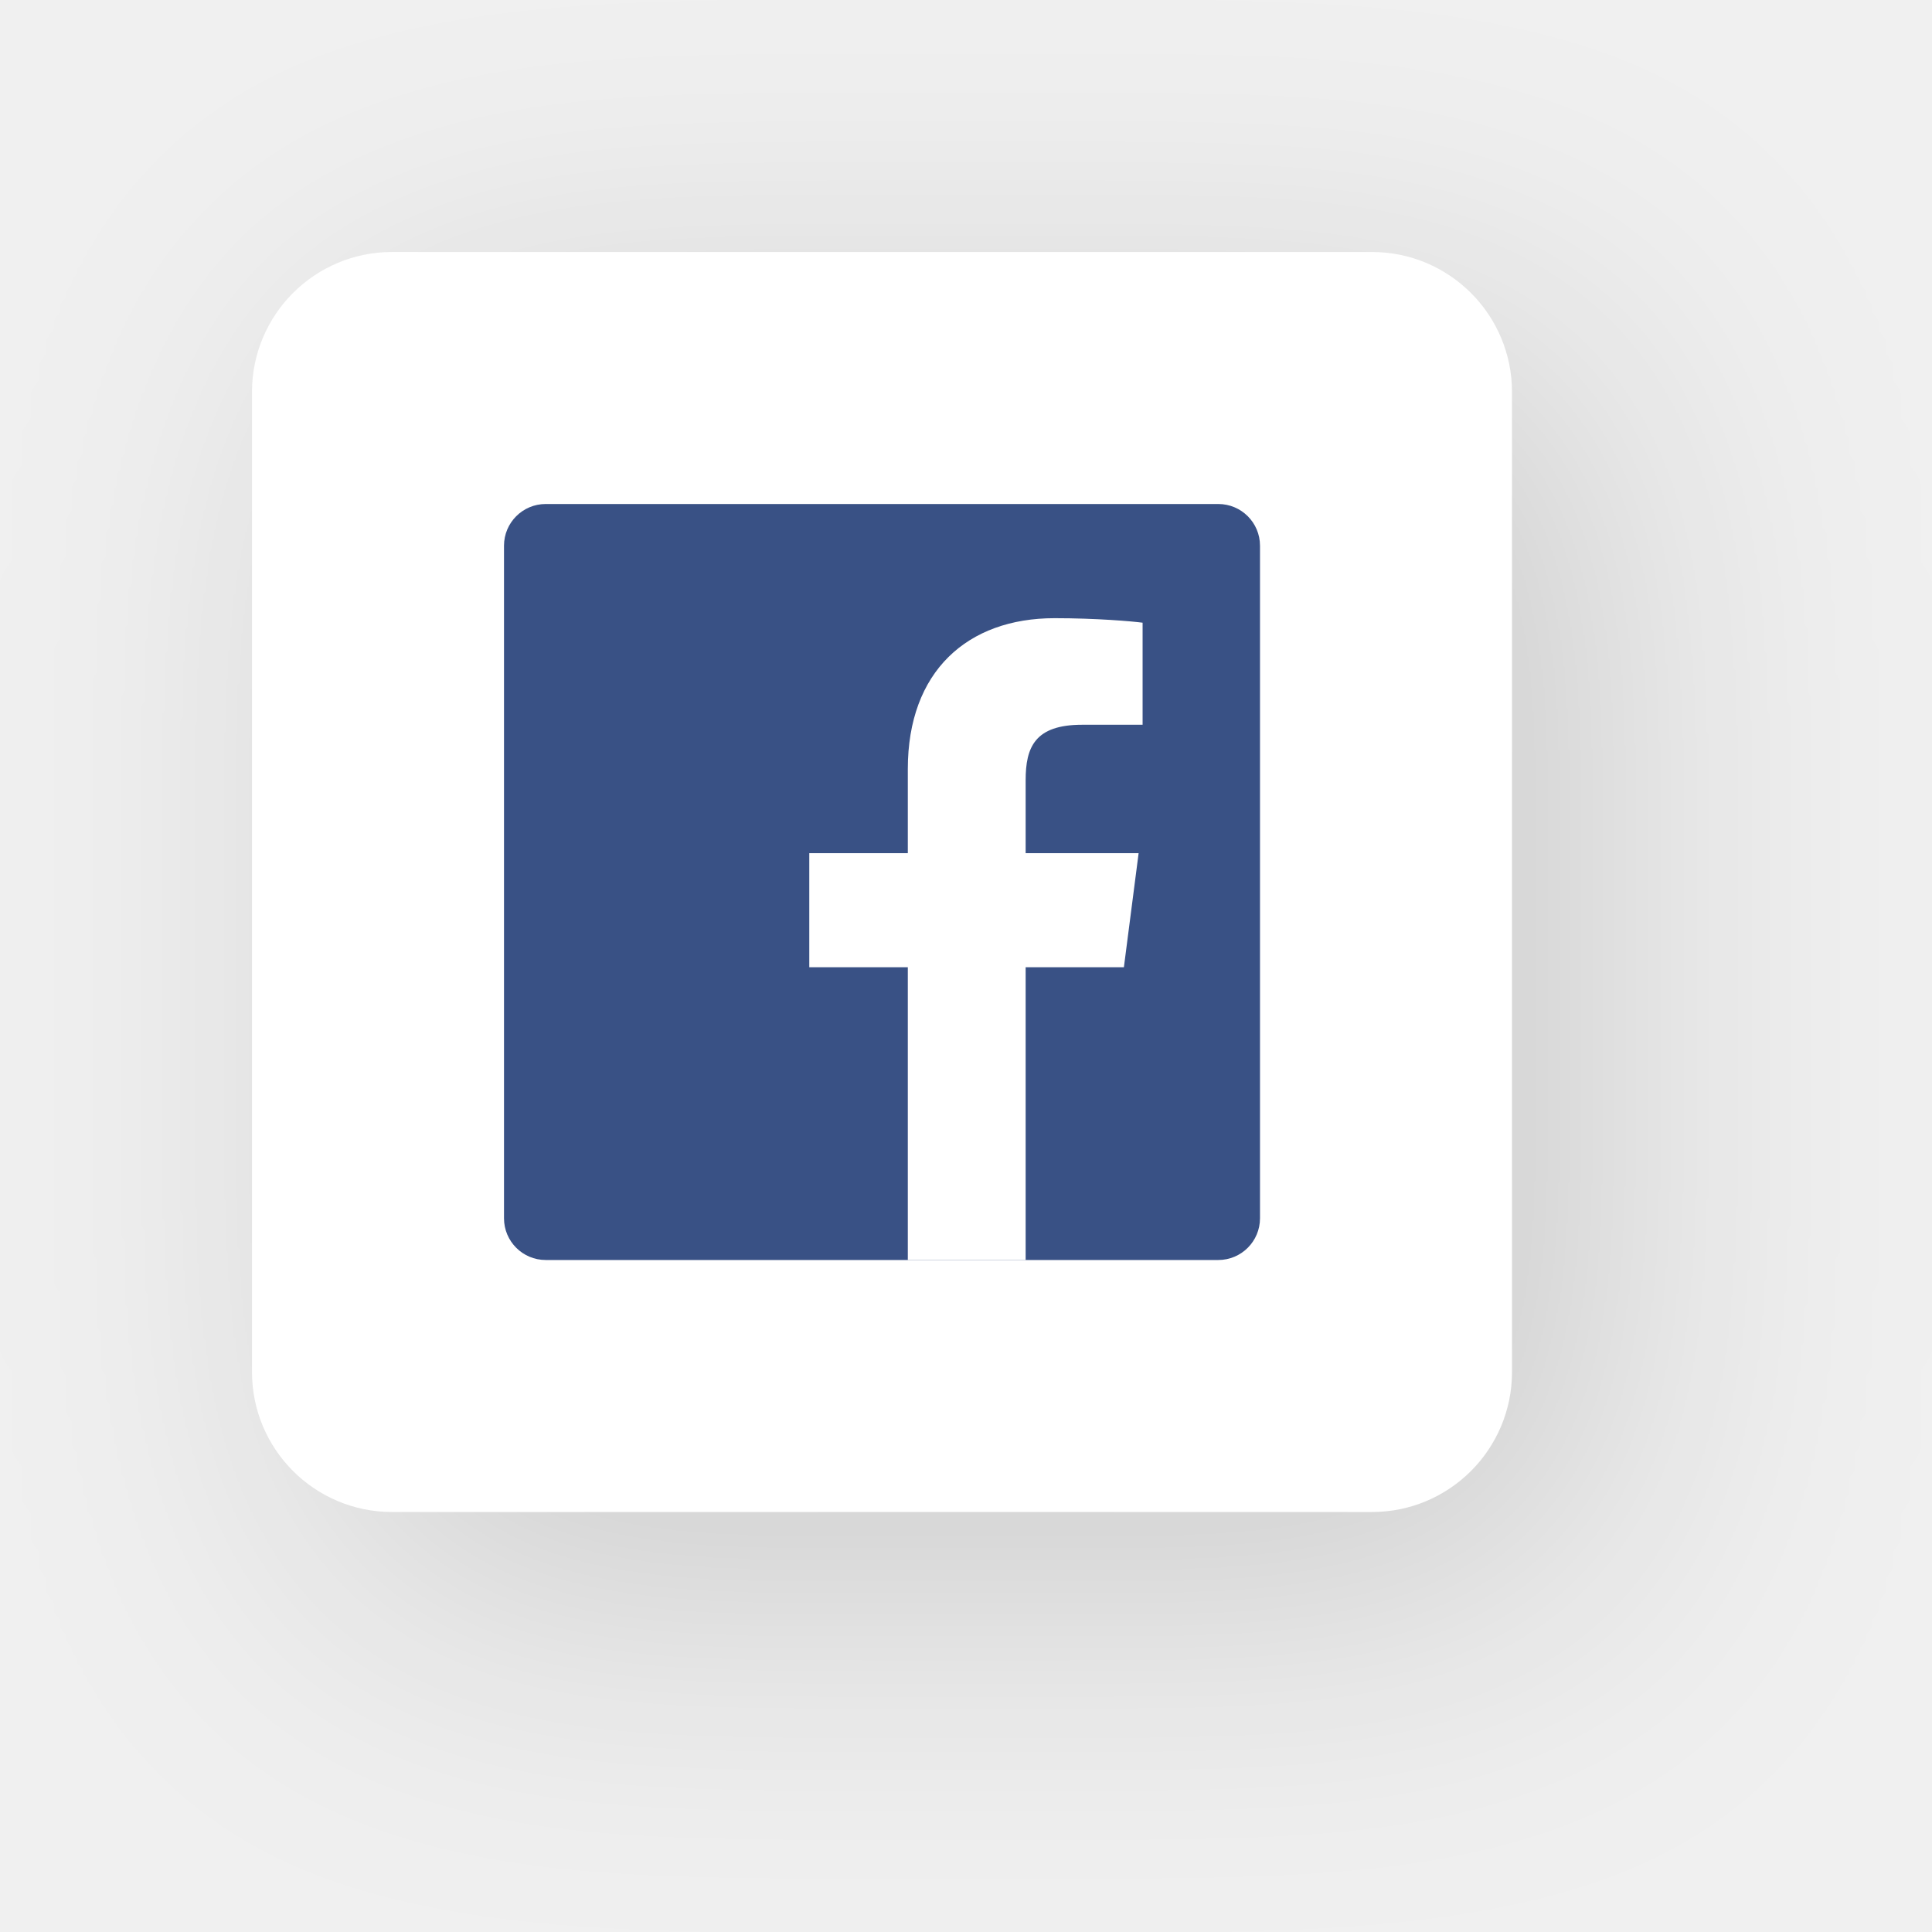
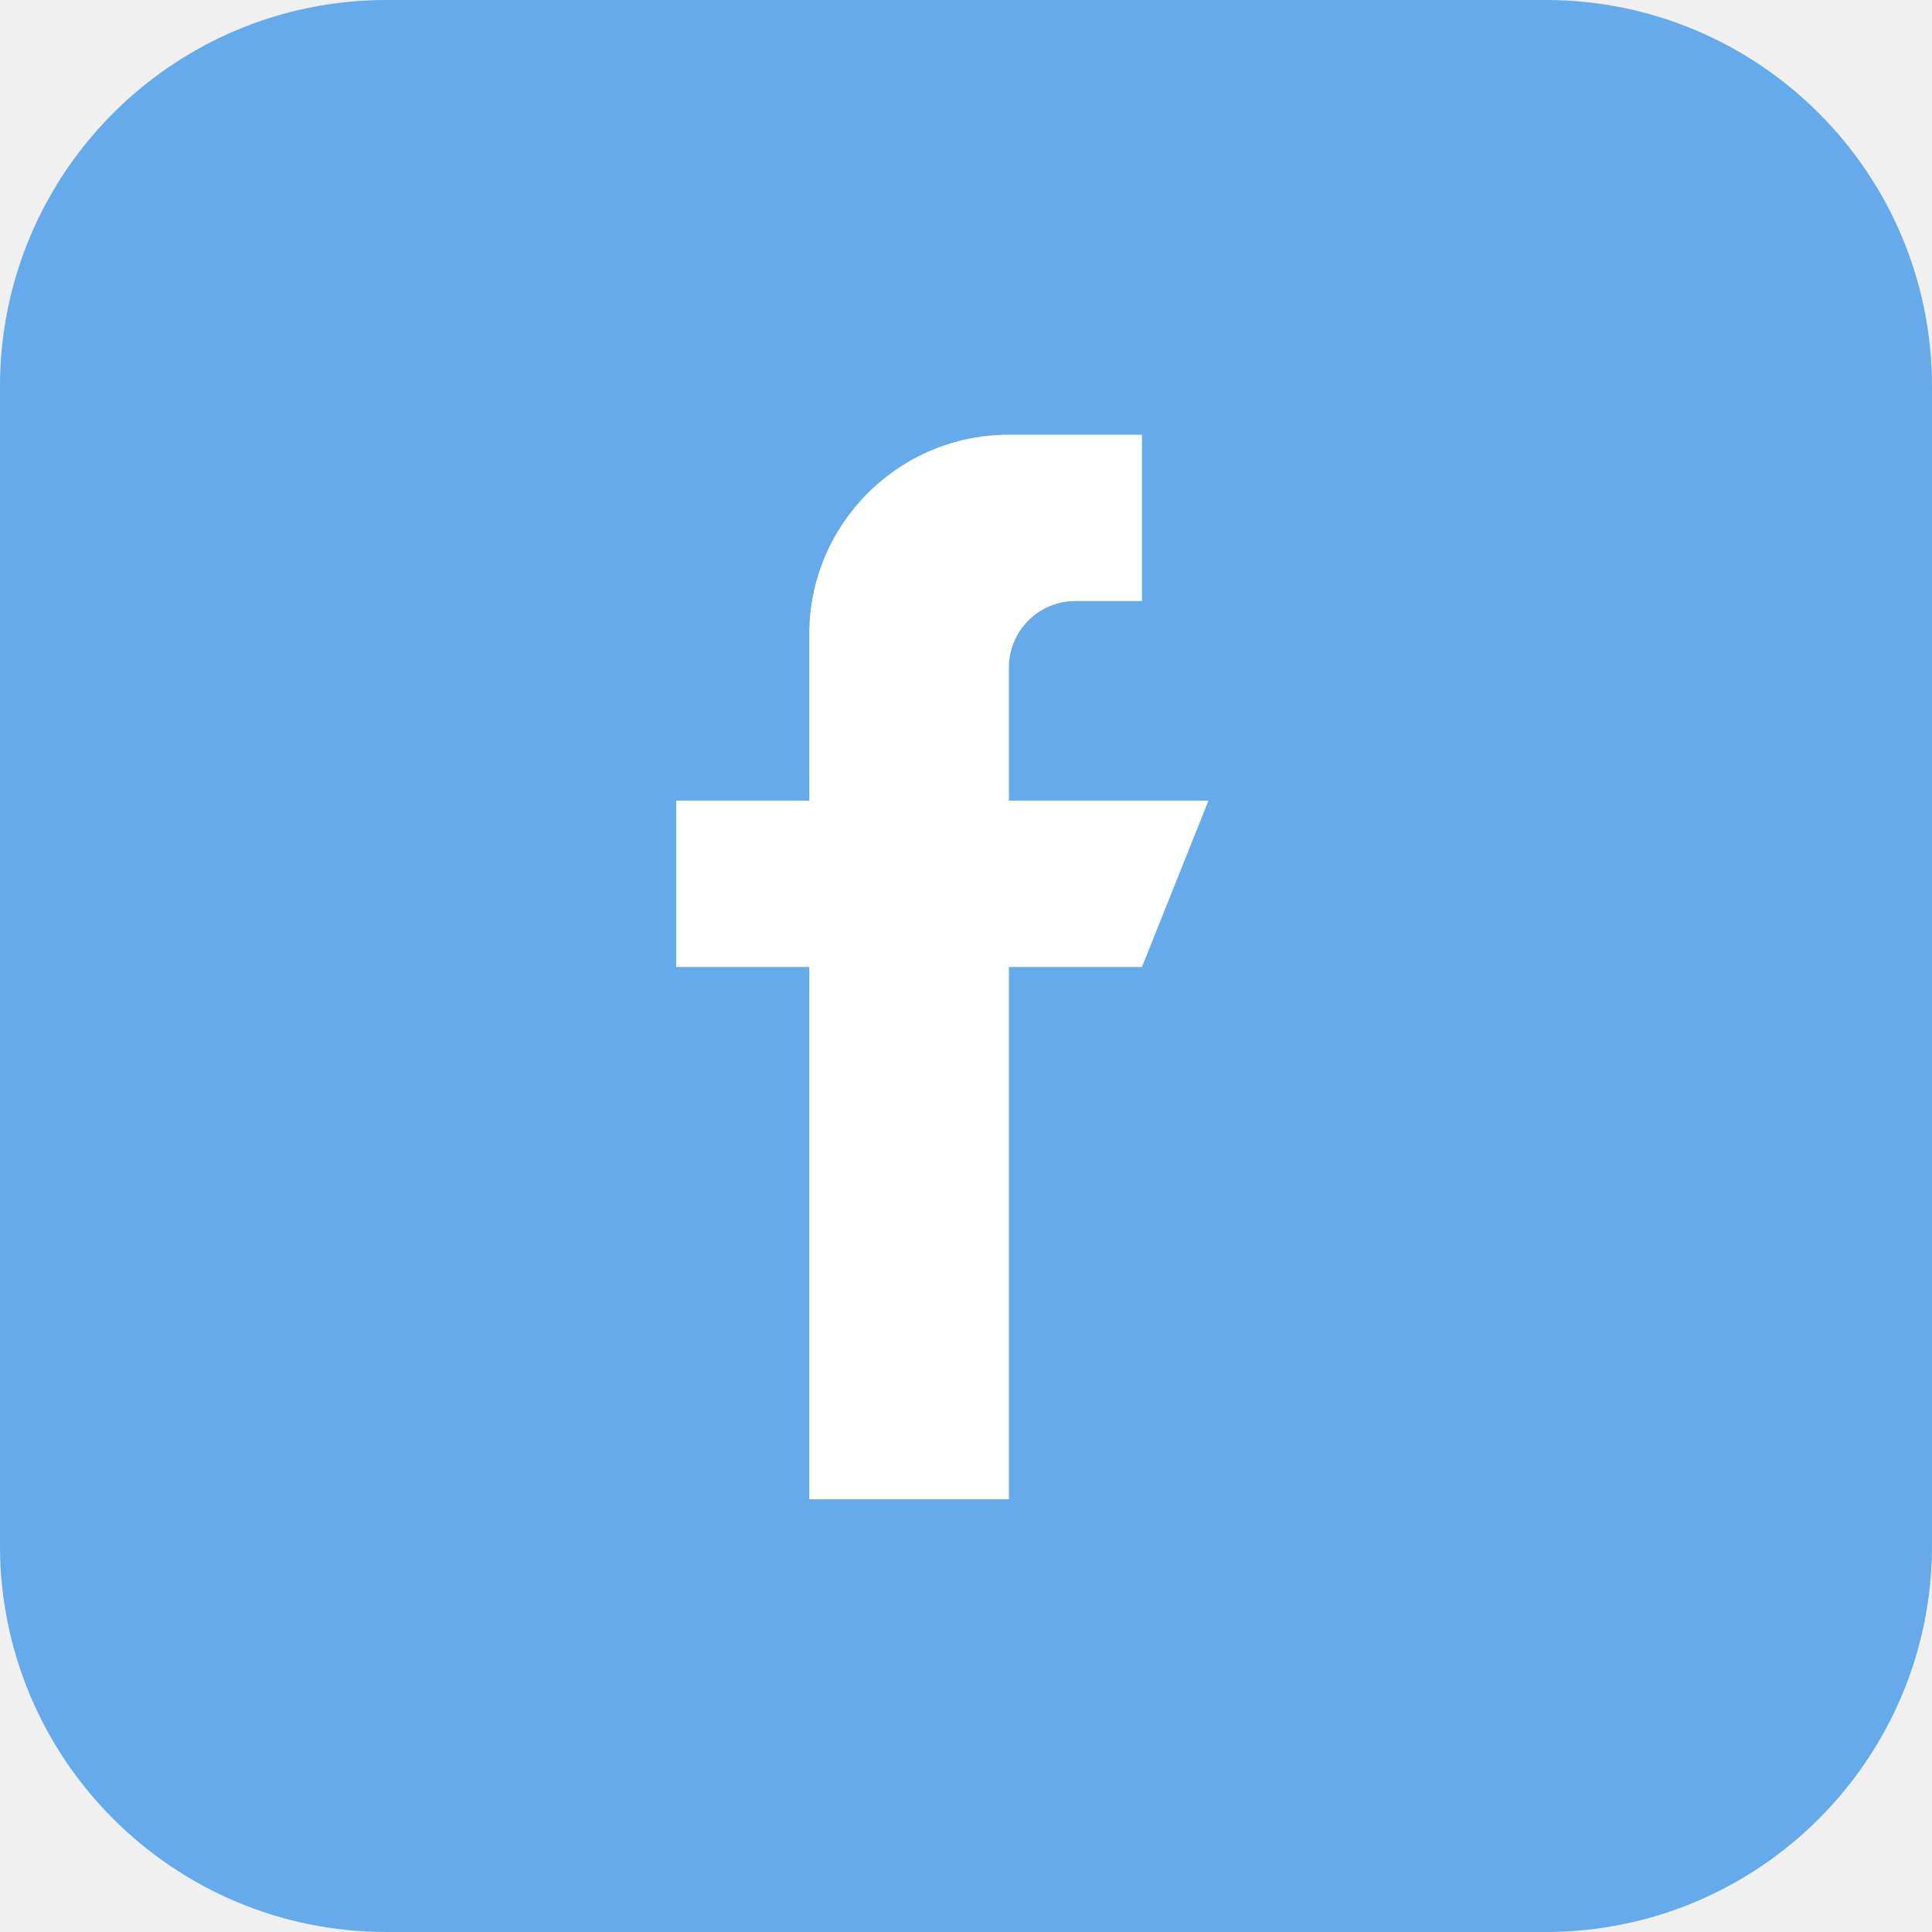
- <svg xmlns="http://www.w3.org/2000/svg" width="69" height="69" viewBox="0 0 69 69" fill="none">
-   <g filter="url(#filter0_d_3_252)">
-     <rect x="9" y="9" width="45" height="45" rx="5" fill="white" />
-   </g>
-   <g clip-path="url(#clip0_3_252)">
-     <rect width="27" height="27" transform="translate(18 18)" fill="white" />
-     <path d="M43.51 45C44.333 45 45 44.333 45 43.51V19.49C45 18.667 44.333 18 43.51 18H19.49C18.667 18 18 18.667 18 19.49V43.51C18 44.333 18.667 45 19.49 45H43.51Z" fill="#395185" />
-     <path d="M36.63 45V34.544H40.139L40.665 30.47H36.63V27.868C36.63 26.688 36.957 25.884 38.649 25.884L40.807 25.883V22.239C40.433 22.189 39.153 22.078 37.663 22.078C34.551 22.078 32.422 23.977 32.422 27.464V30.47H28.903V34.544H32.422V45H36.63Z" fill="white" />
-   </g>
-   <defs>
-     <filter id="filter0_d_3_252" x="0" y="0" width="69" height="69" filterUnits="userSpaceOnUse" color-interpolation-filters="sRGB">
-       <feFlood flood-opacity="0" result="BackgroundImageFix" />
-       <feColorMatrix in="SourceAlpha" type="matrix" values="0 0 0 0 0 0 0 0 0 0 0 0 0 0 0 0 0 0 127 0" result="hardAlpha" />
-       <feOffset dx="3" dy="3" />
-       <feGaussianBlur stdDeviation="6" />
-       <feColorMatrix type="matrix" values="0 0 0 0 0 0 0 0 0 0 0 0 0 0 0 0 0 0 0.15 0" />
-       <feBlend mode="normal" in2="BackgroundImageFix" result="effect1_dropShadow_3_252" />
-       <feBlend mode="normal" in="SourceGraphic" in2="effect1_dropShadow_3_252" result="shape" />
-     </filter>
-     <clipPath id="clip0_3_252">
-       <rect width="27" height="27" fill="white" transform="translate(18 18)" />
-     </clipPath>
-   </defs>
+ <svg xmlns="http://www.w3.org/2000/svg" width="40" height="40" viewBox="0 0 40 40" fill="none">
+   <path d="M0 8C0 3.582 3.582 0 8 0H32C36.418 0 40 3.582 40 8V32C40 36.418 36.418 40 32 40H8C3.582 40 0 36.418 0 32V8Z" fill="#65AAEA" />
+   <path d="M20.888 16.576V13.821C20.888 13.061 21.505 12.444 22.265 12.444H23.643V9H20.888C18.605 9 16.755 10.85 16.755 13.133V16.576H14V20.02H16.755V31.041H20.888V20.02H23.643L25.02 16.576H20.888Z" fill="white" />
</svg>
